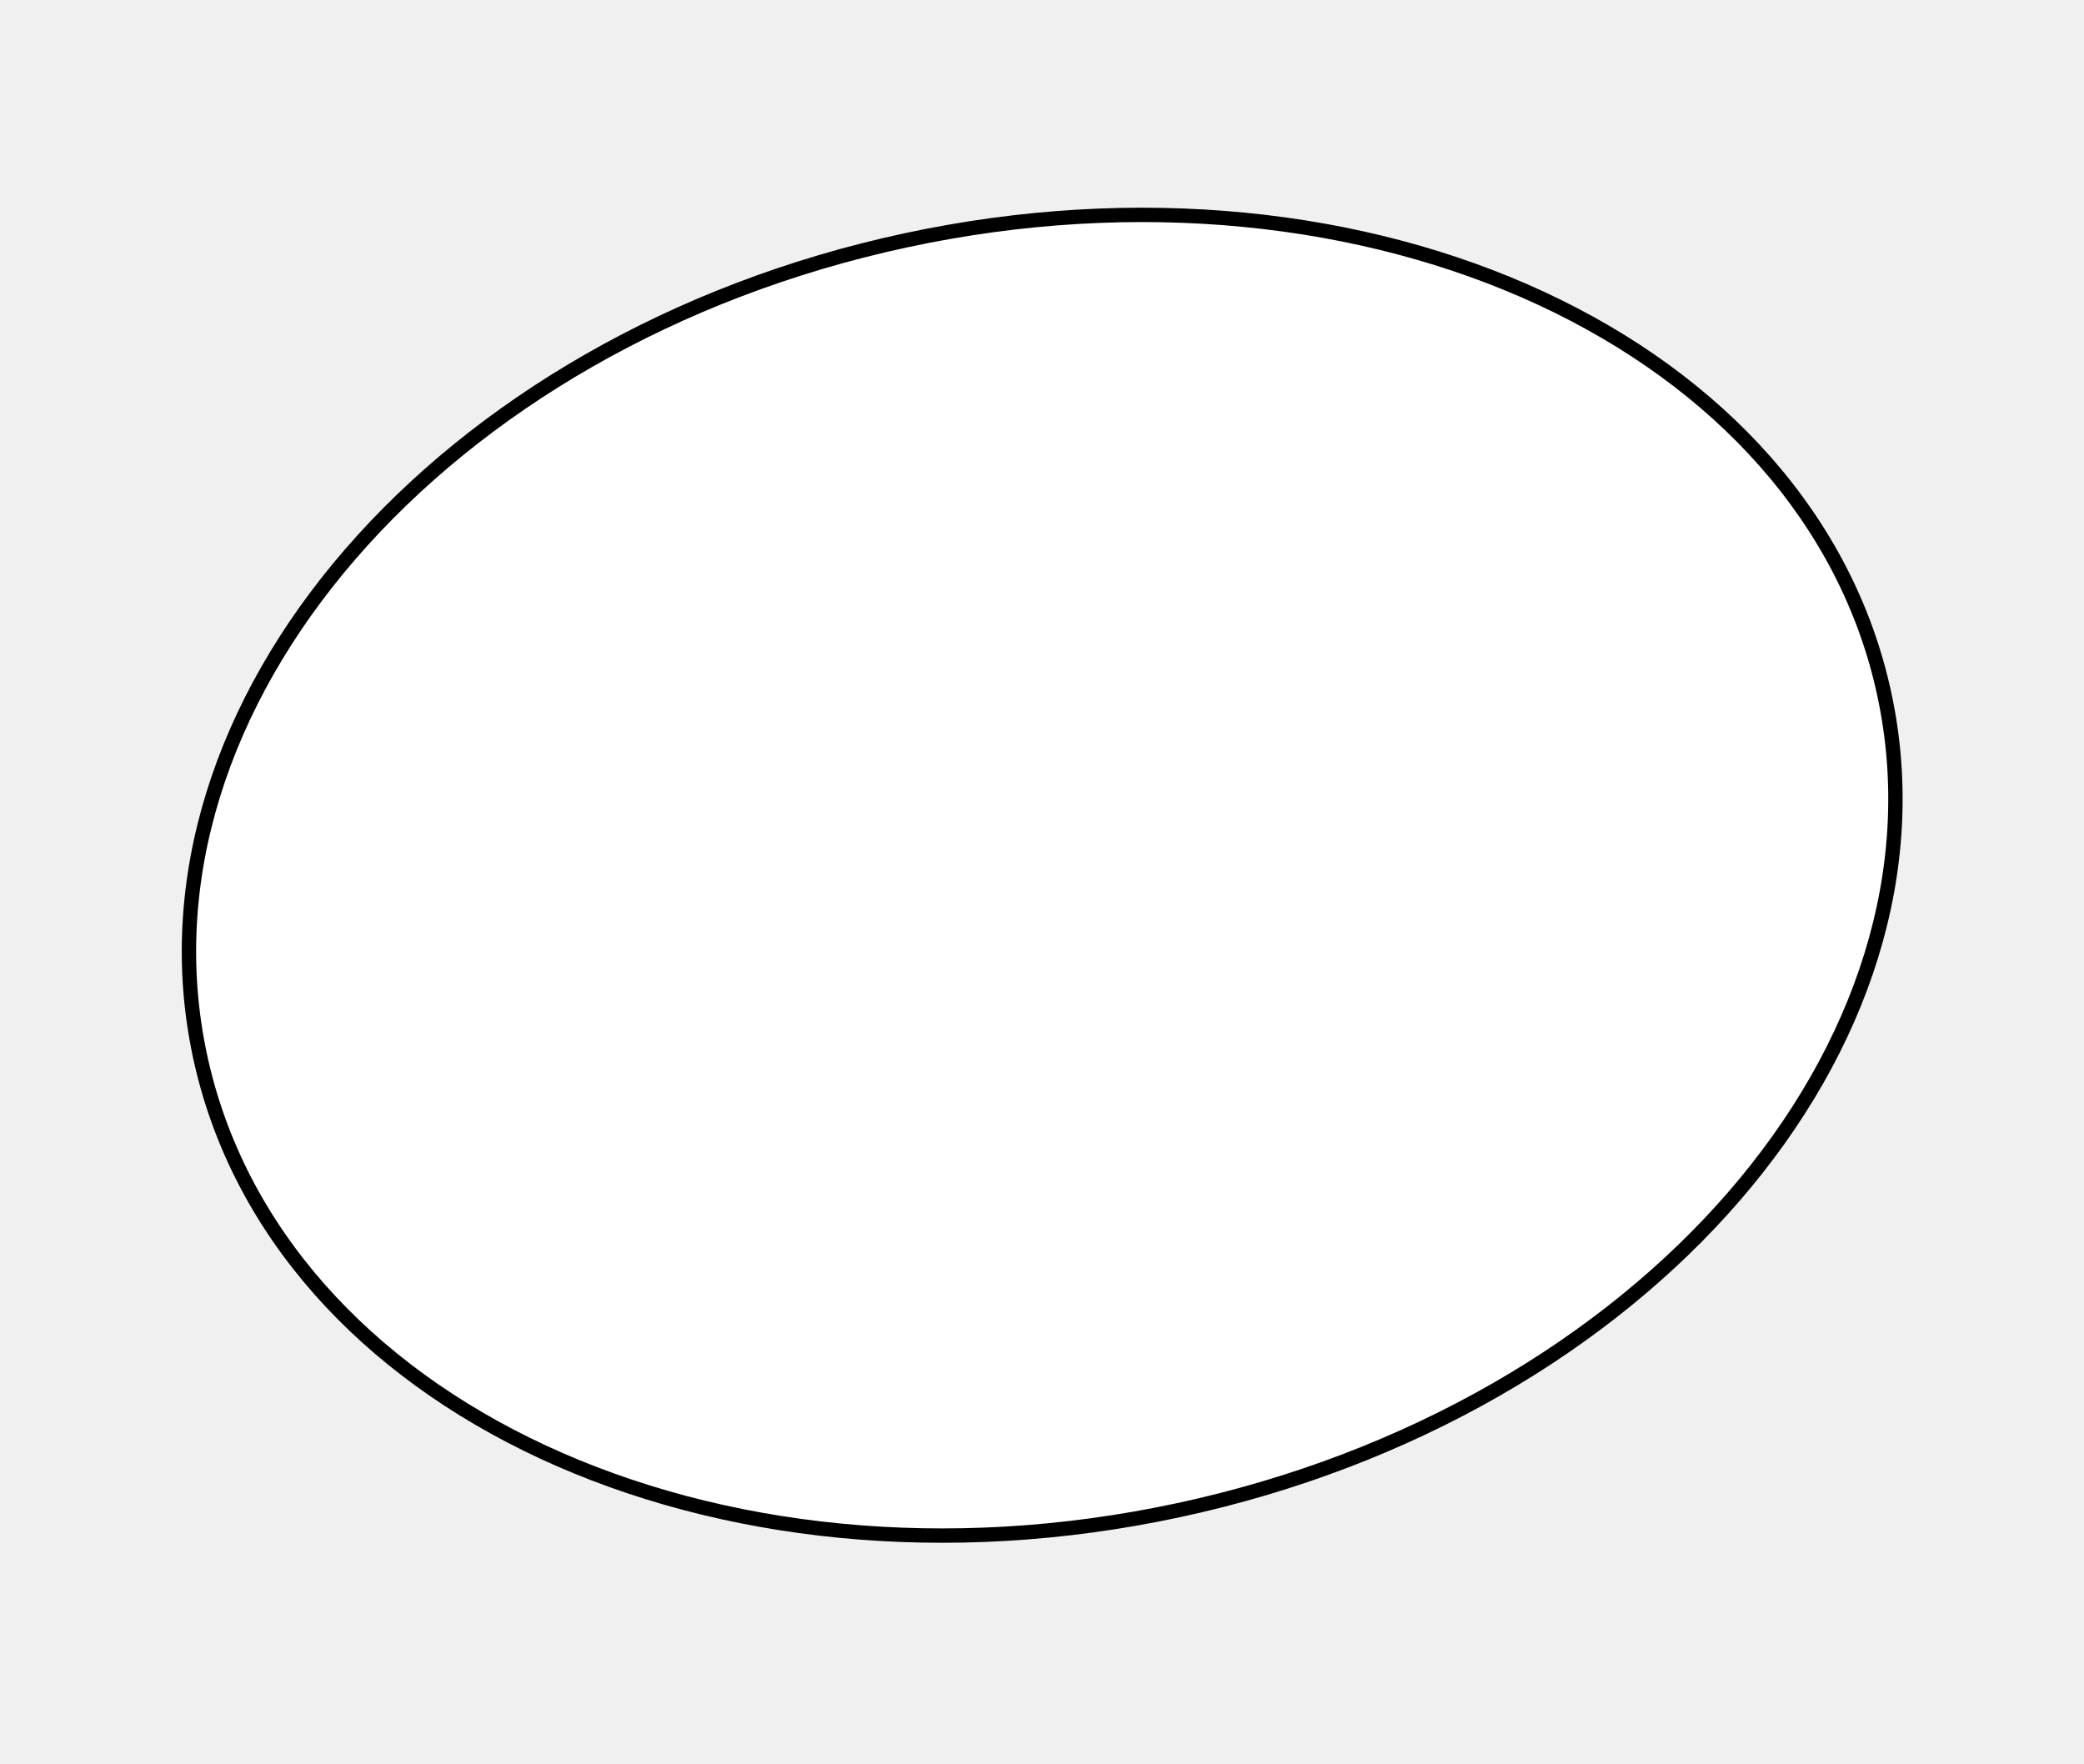
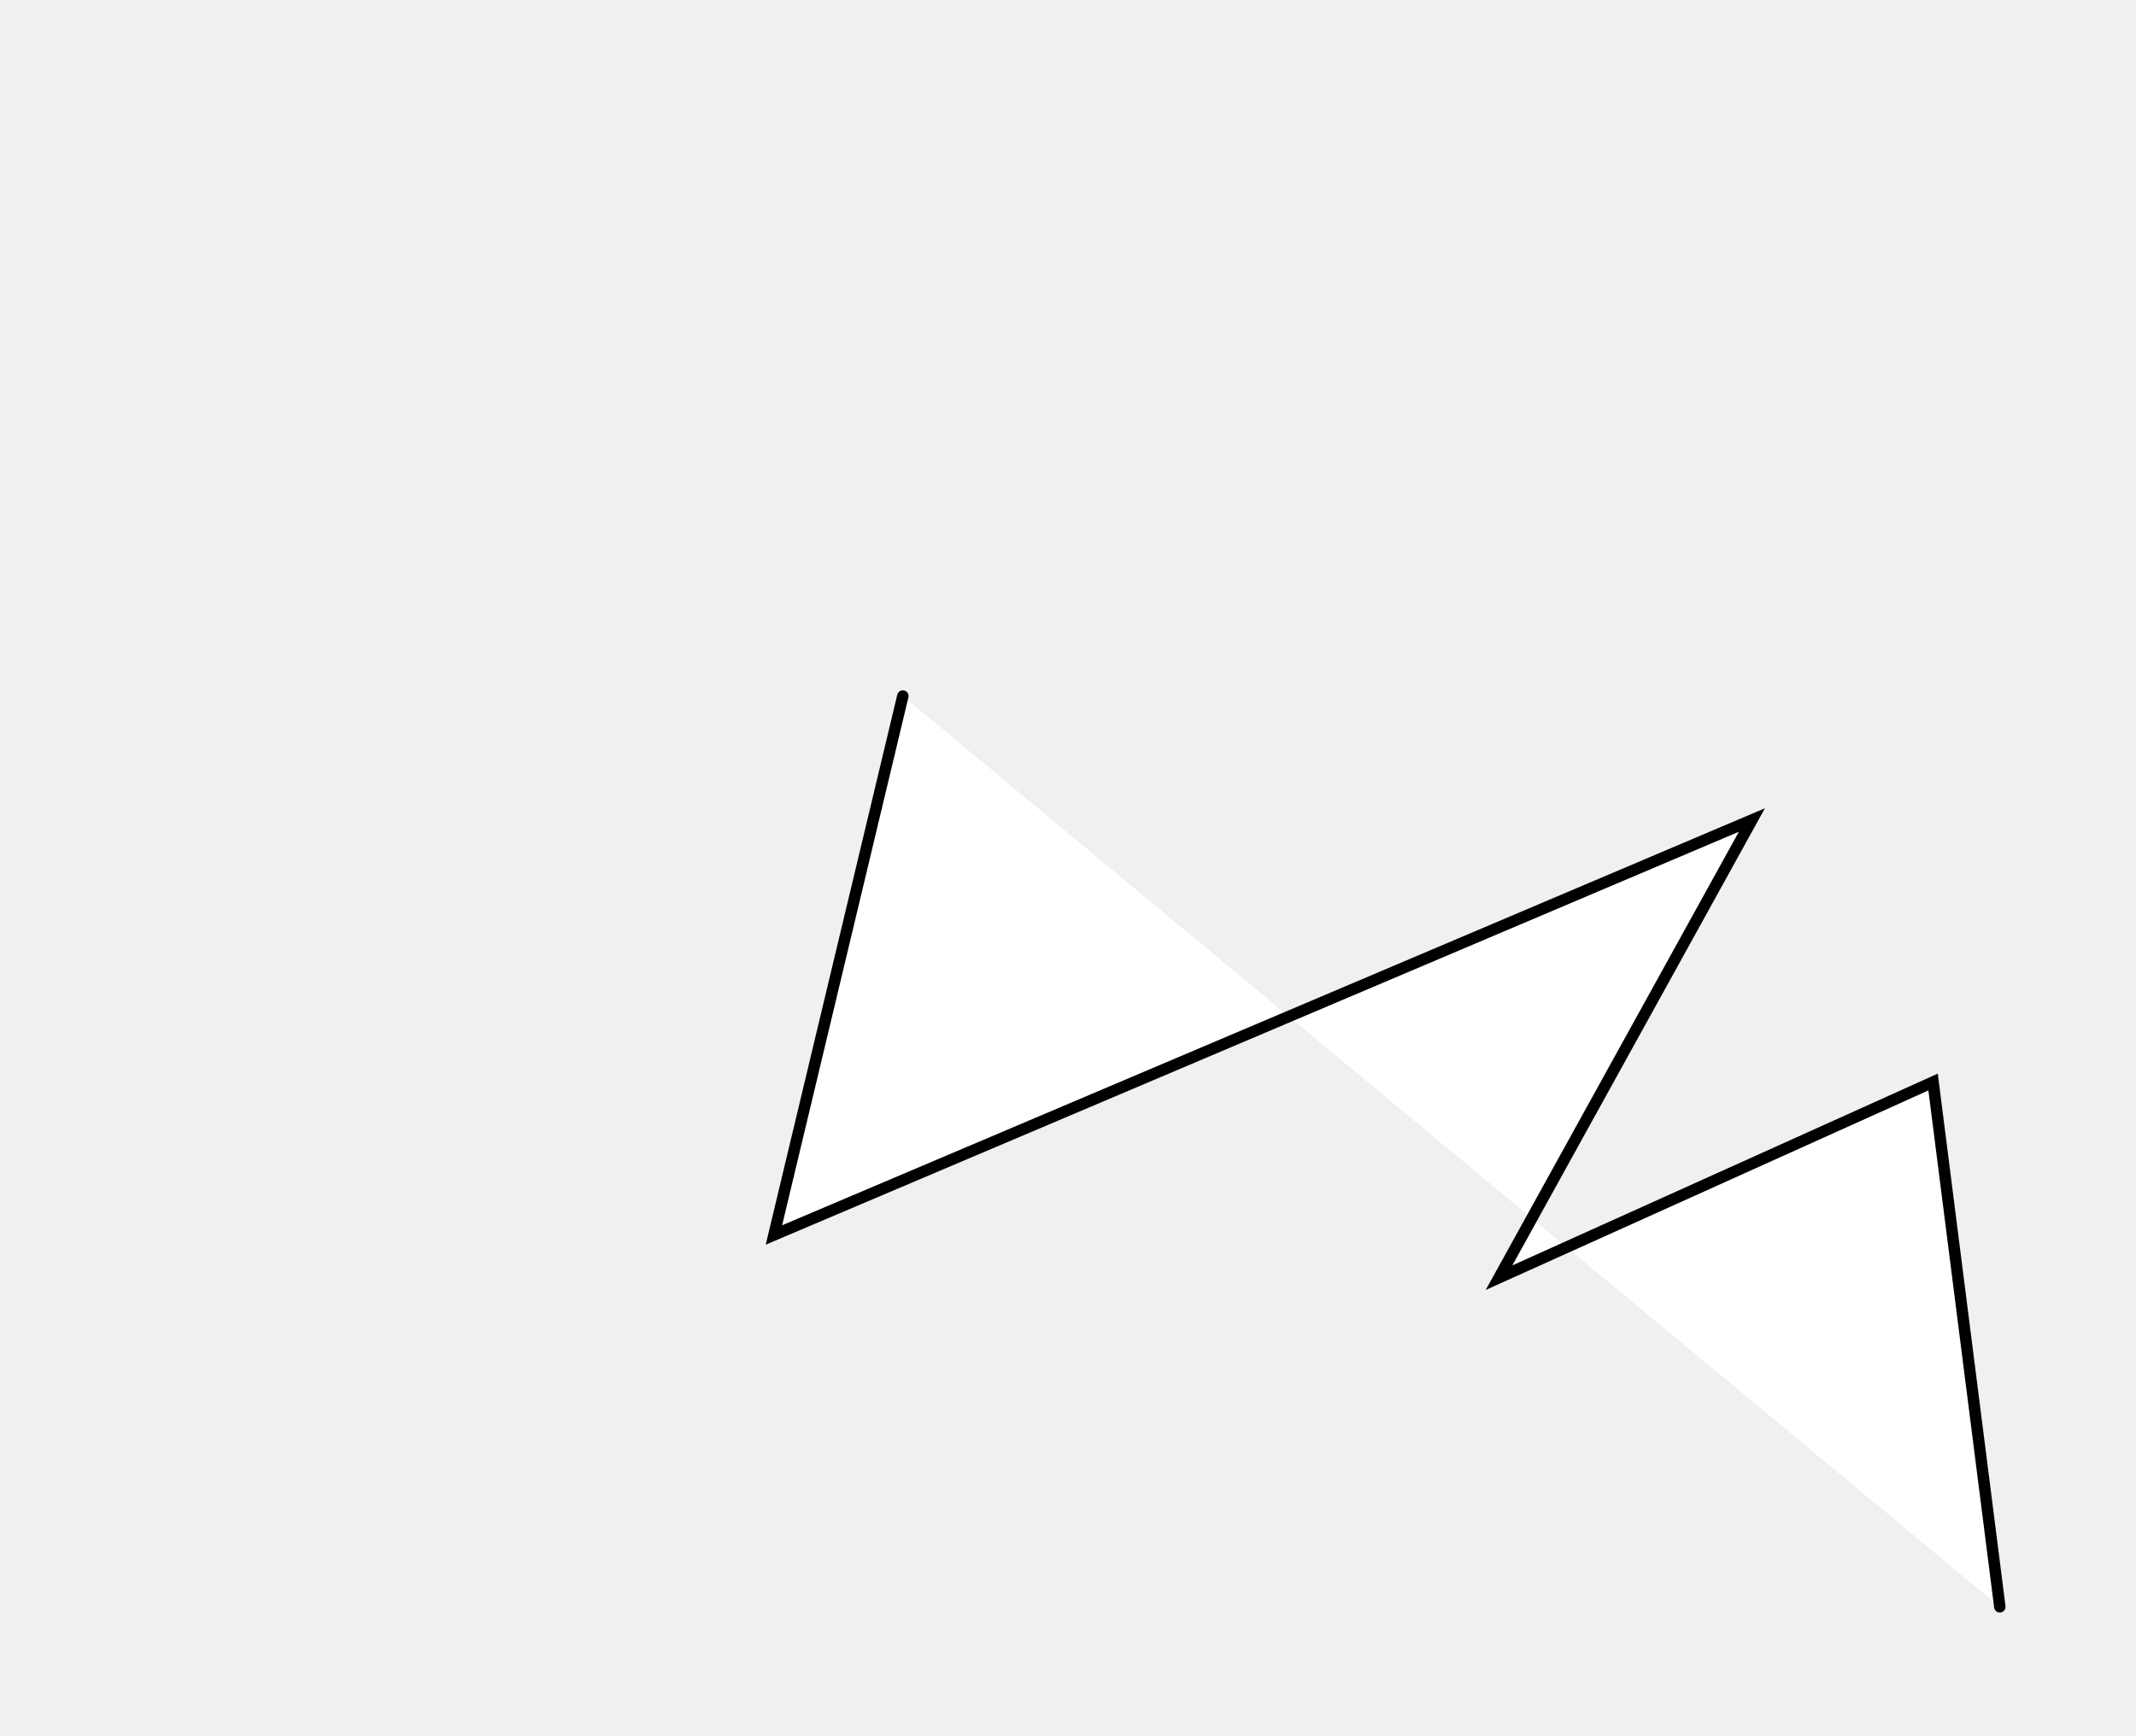
- <svg xmlns="http://www.w3.org/2000/svg" version="1.1" id="Layer_1" x="0px" y="0px" viewBox="0 0 435.5 368.5" style="enable-background:new 0 0 435.5 368.5;" xml:space="preserve">
+ <svg xmlns="http://www.w3.org/2000/svg" version="1.1" id="Layer_1" x="0px" y="0px" viewBox="0 0 560 455" style="enable-background:new 0 0 560 455;" xml:space="preserve">
  <style type="text/css">
- 	.st0{fill:#FFFFFF;stroke:#000000;stroke-width:3;}
+ 	.st0{fill:#FFFFFF;stroke:#000000;stroke-width:3;stroke-linecap:round;stroke-miterlimit:4;}
</style>
-   <ellipse transform="matrix(0.9777 -0.21 0.21 0.9777 -33.5617 49.8084)" class="st0" cx="217.8" cy="182.9" rx="180" ry="135.7" />
+   <polyline class="st0" points="236.7,182.5 202.9,323.8 459.3,215 393,335 506.8,283.7 524.3,421.3 " />
</svg>
